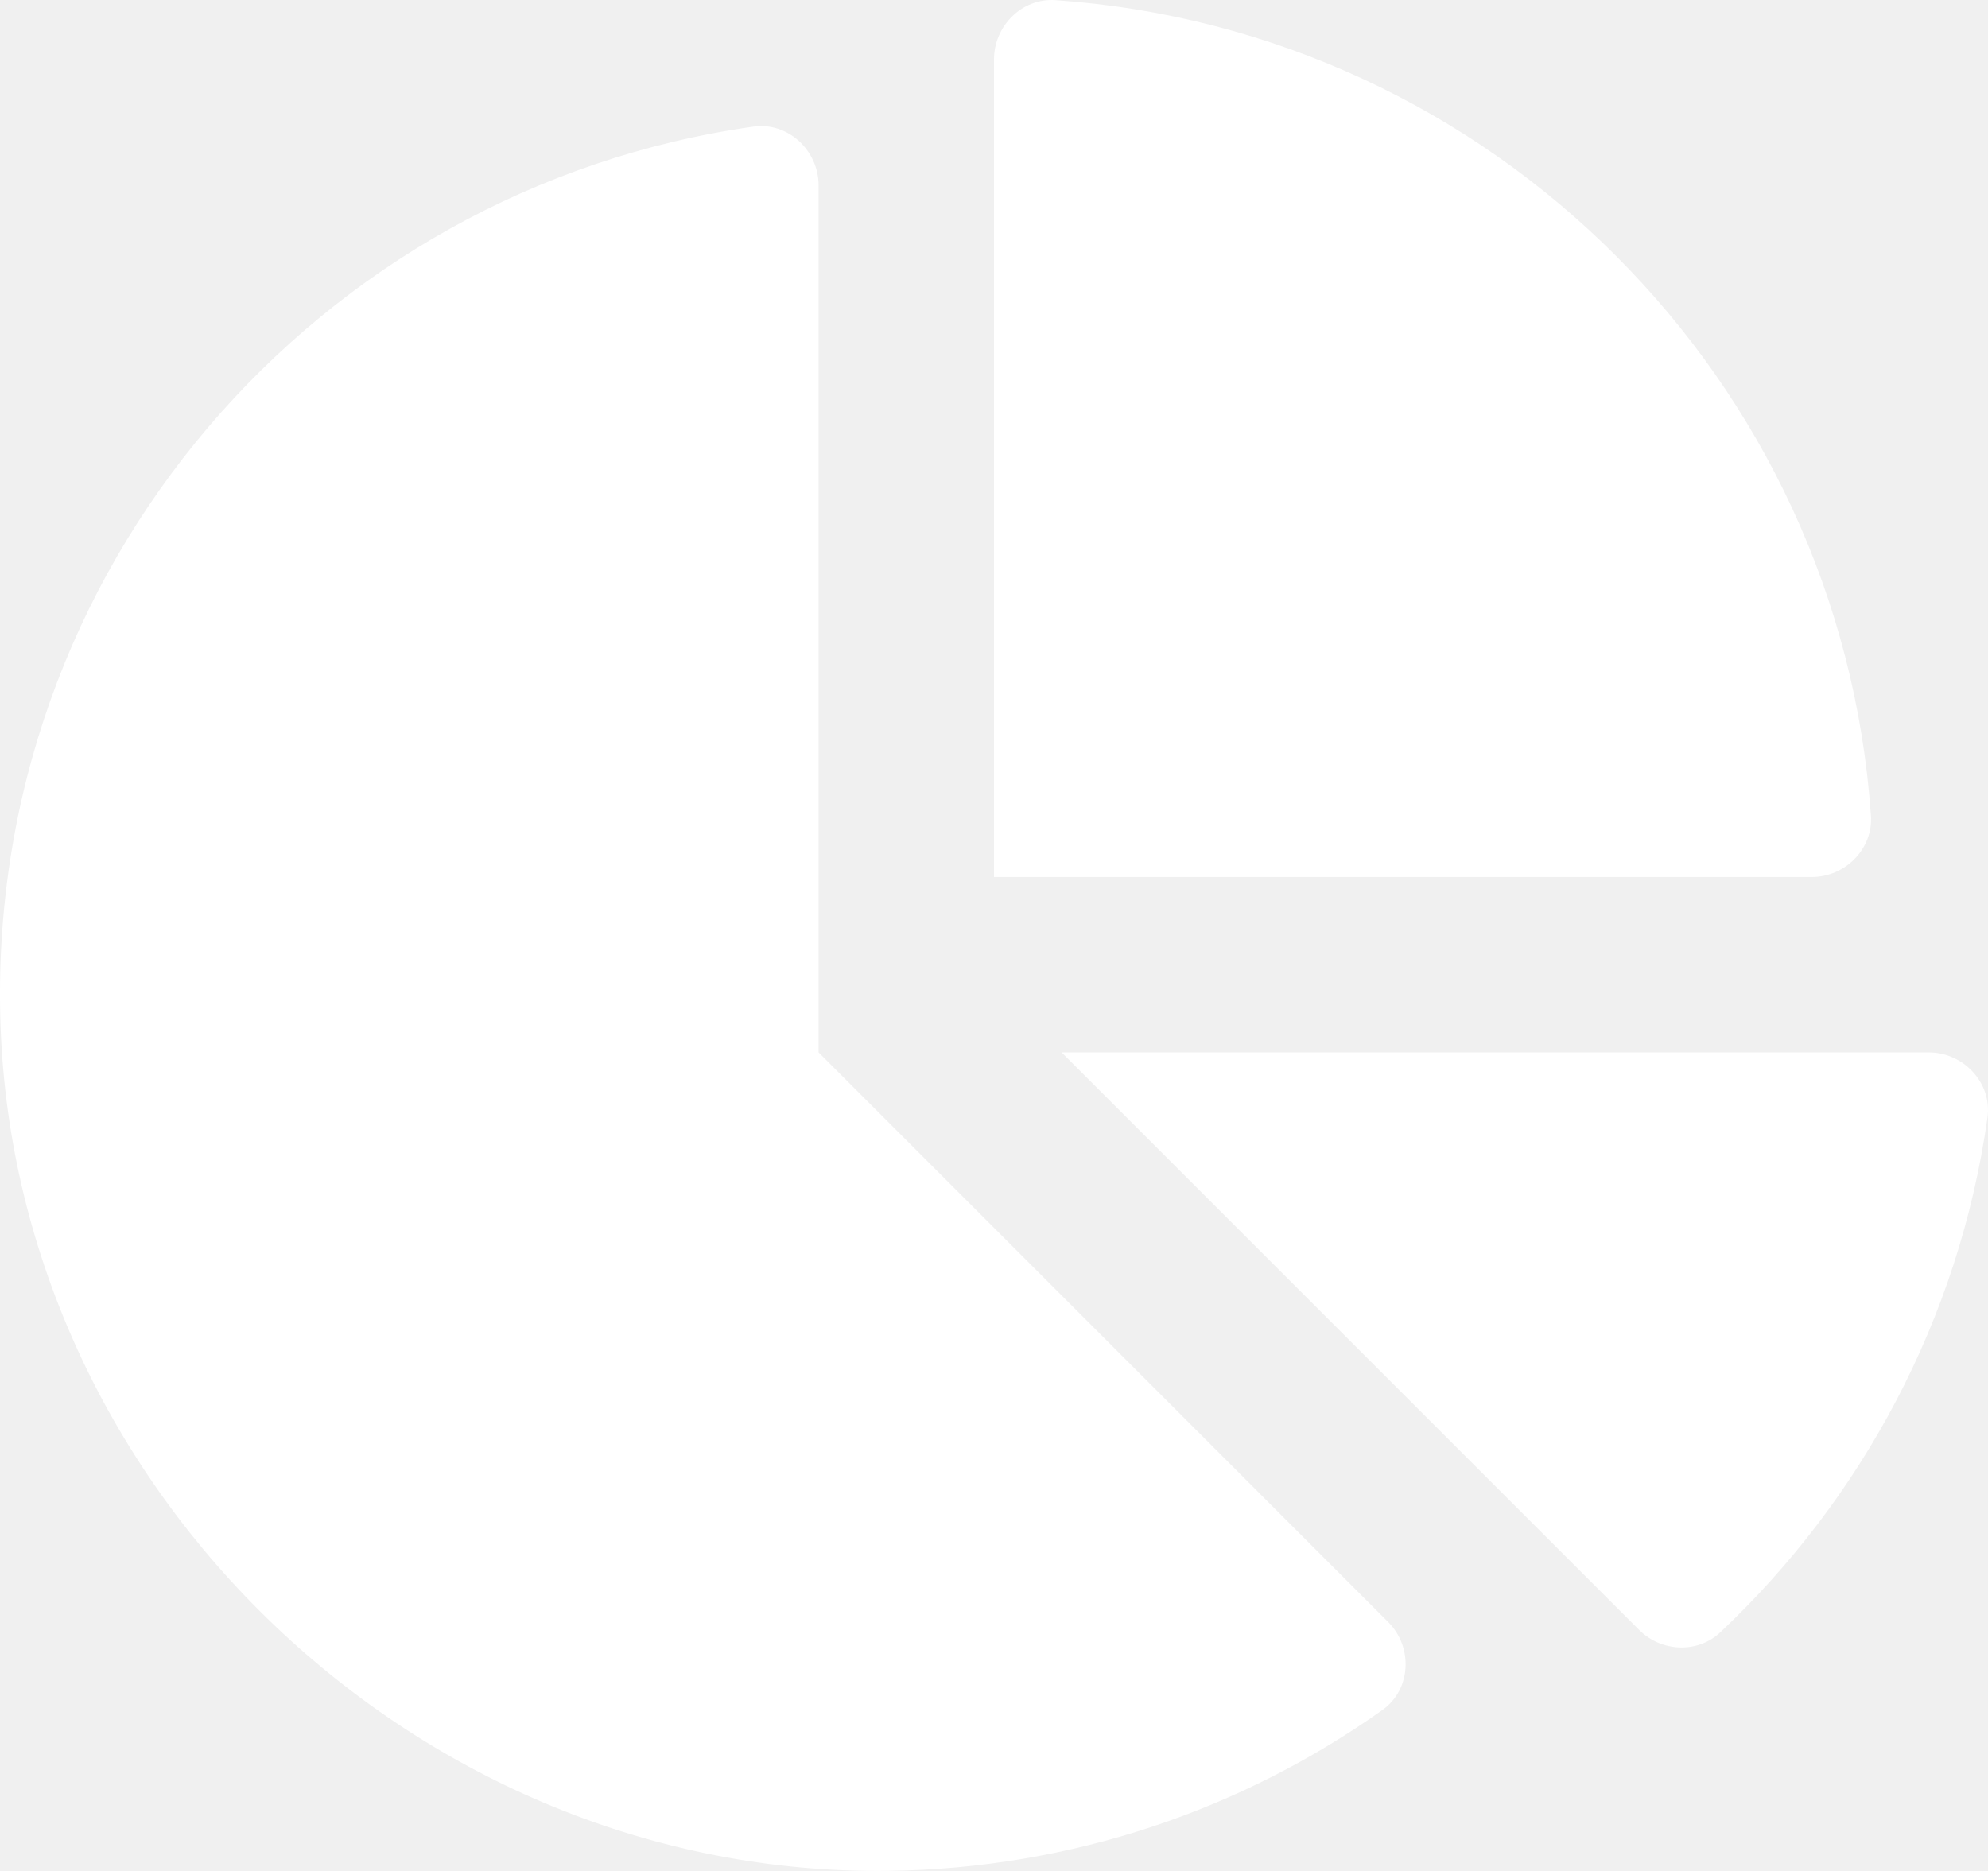
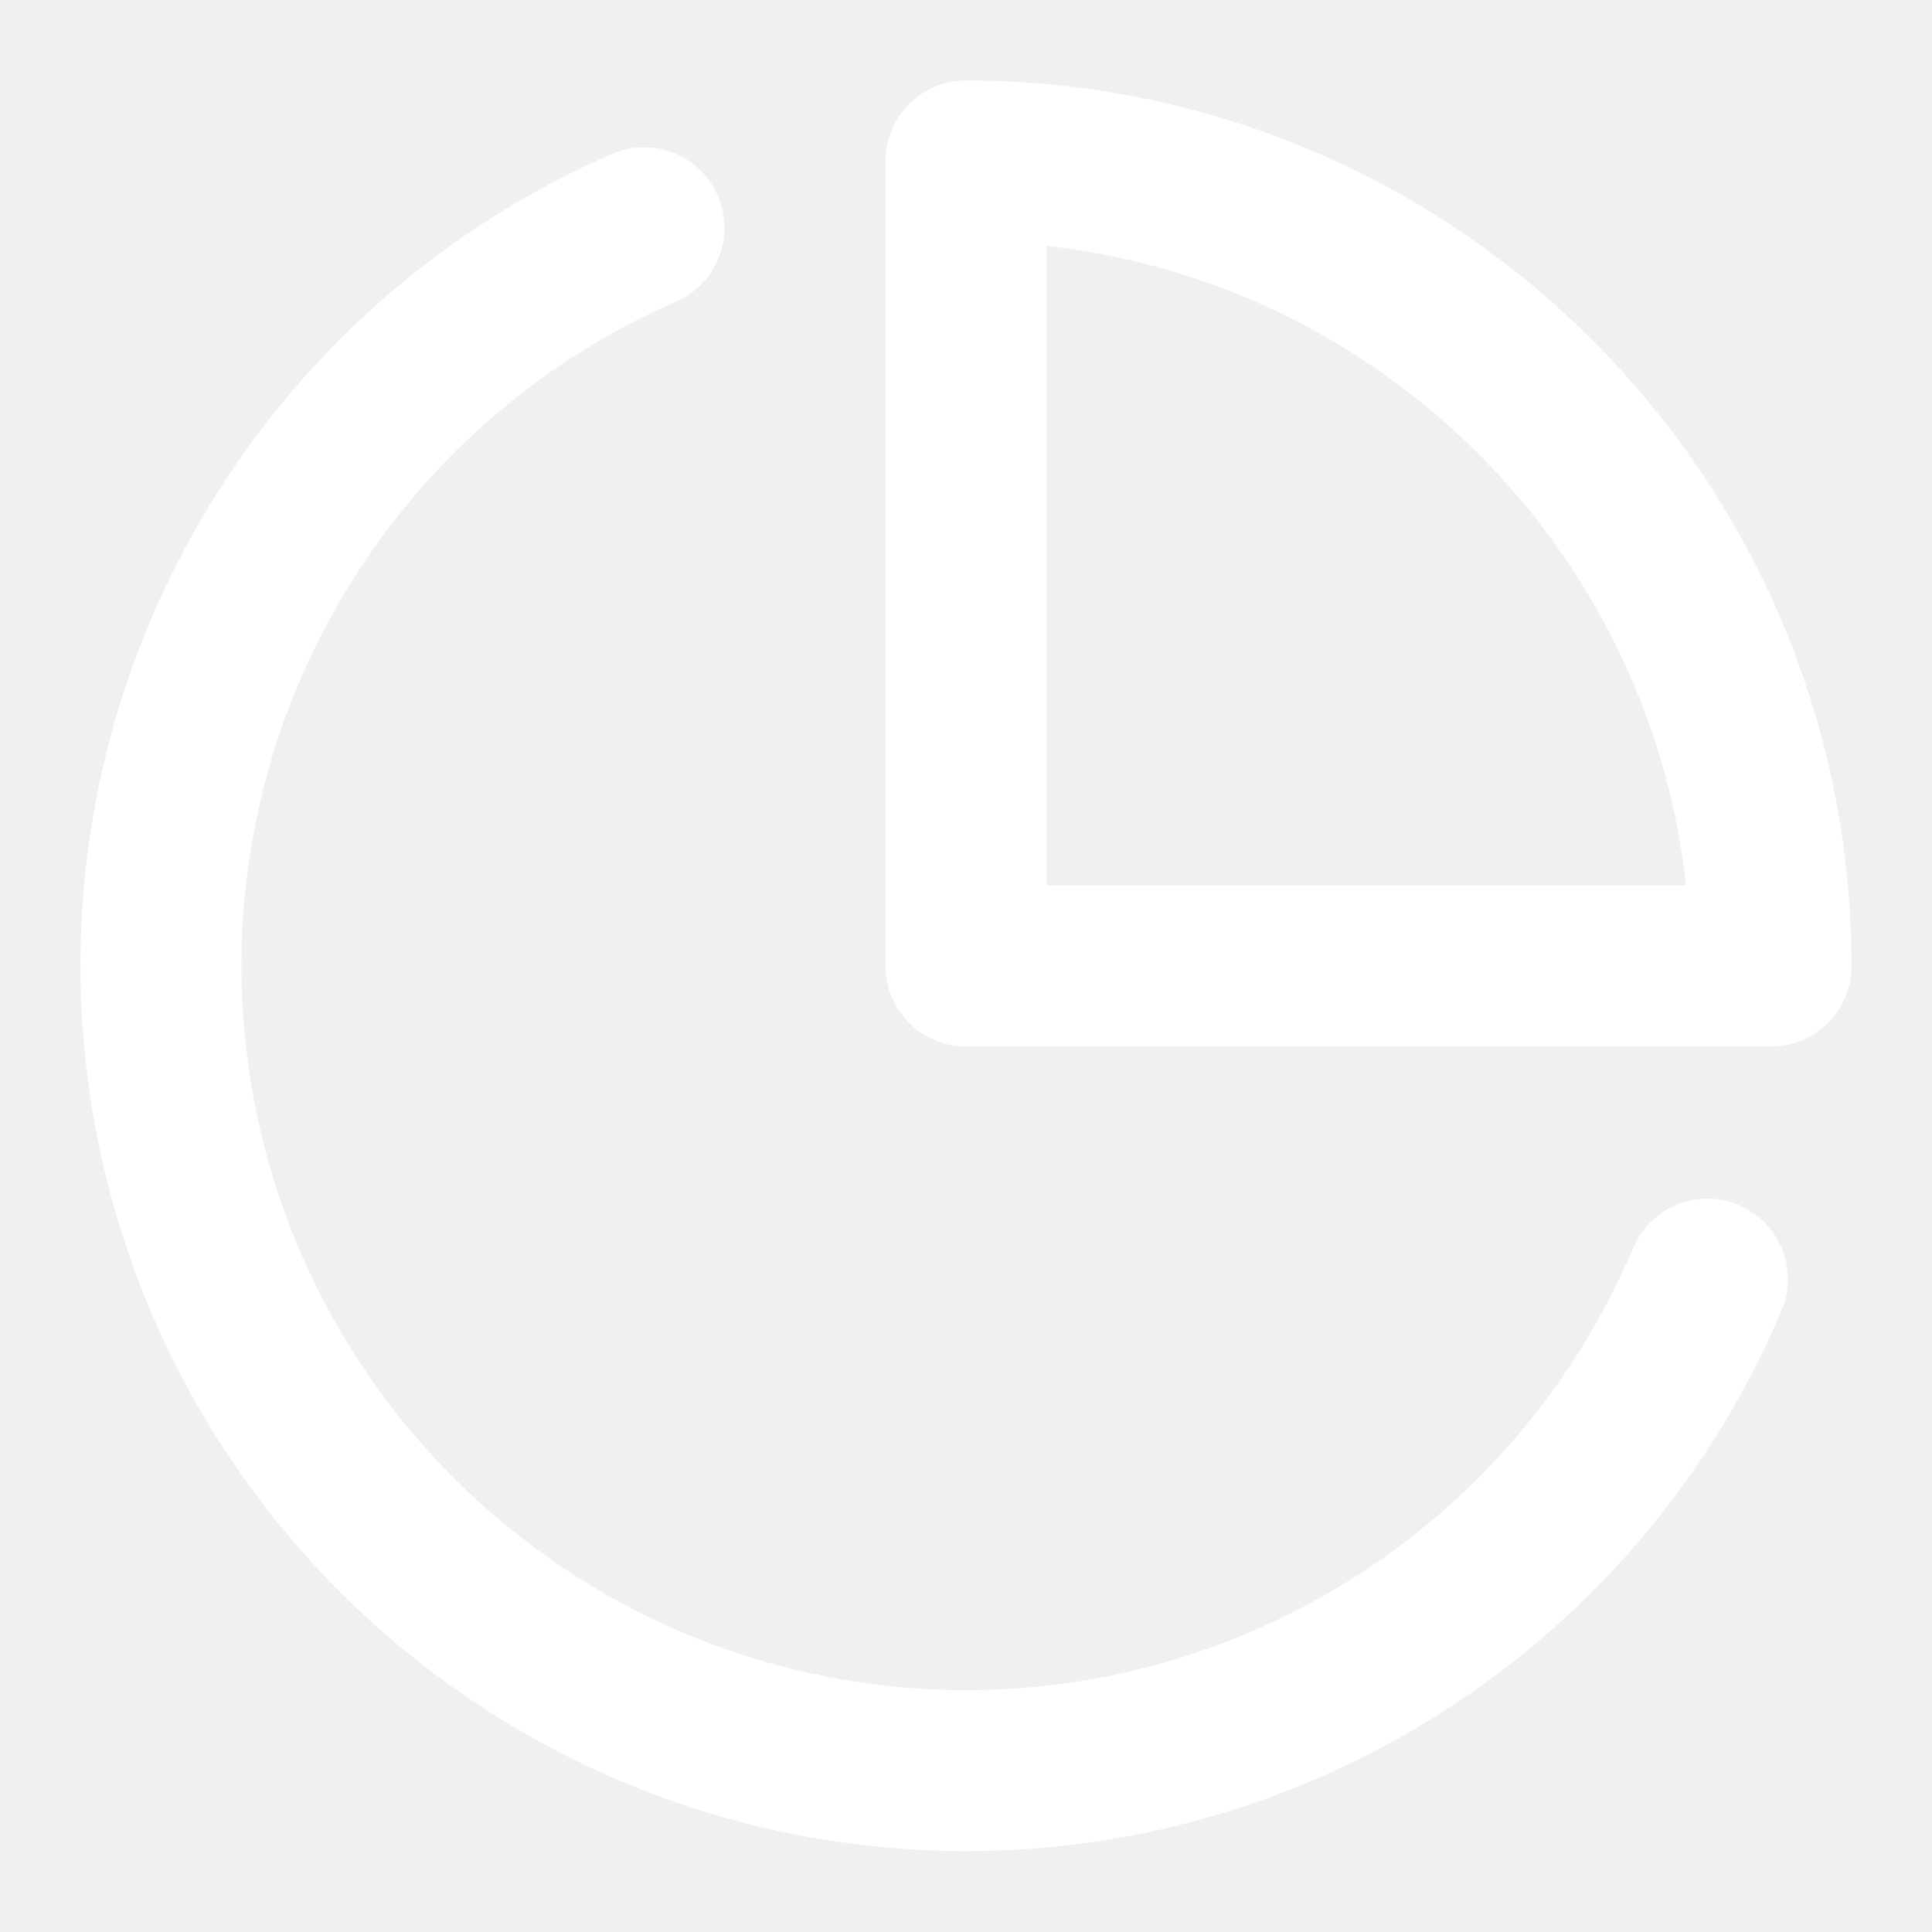
- <svg xmlns="http://www.w3.org/2000/svg" aria-hidden="true" focusable="false" data-prefix="fas" data-icon="chart-pie" class="svg-inline--fa fa-chart-pie fa-w-17" role="img" viewBox="0 0 544 512">
-   <path fill="#ffffff" d="M527.79 288H290.5l158.03 158.03c6.04 6.04 15.98 6.53 22.19.68 38.7-36.46 65.32-85.61 73.13-140.86 1.34-9.46-6.51-17.85-16.06-17.85zm-15.83-64.8C503.72 103.74 408.26 8.28 288.8.04 279.68-.59 272 7.1 272 16.24V240h223.77c9.14 0 16.82-7.68 16.19-16.8zM224 288V50.71c0-9.55-8.39-17.4-17.84-16.06C86.99 51.49-4.1 155.6.14 280.37 4.5 408.51 114.83 513.59 243.03 511.98c50.4-.63 96.97-16.87 135.26-44.03 7.9-5.6 8.42-17.23 1.57-24.08L224 288z" />
+ <svg xmlns="http://www.w3.org/2000/svg" width="24" height="24" viewBox="0 0 24 24" fill="none" stroke="#FFFFFF" stroke-width="2" stroke-linecap="round" stroke-linejoin="round" class="feather feather-pie-chart">
+   <path d="M21.21 15.89A10 10 0 1 1 8 2.83" />
+   <path d="M22 12A10 10 0 0 0 12 2v10z" />
</svg>
